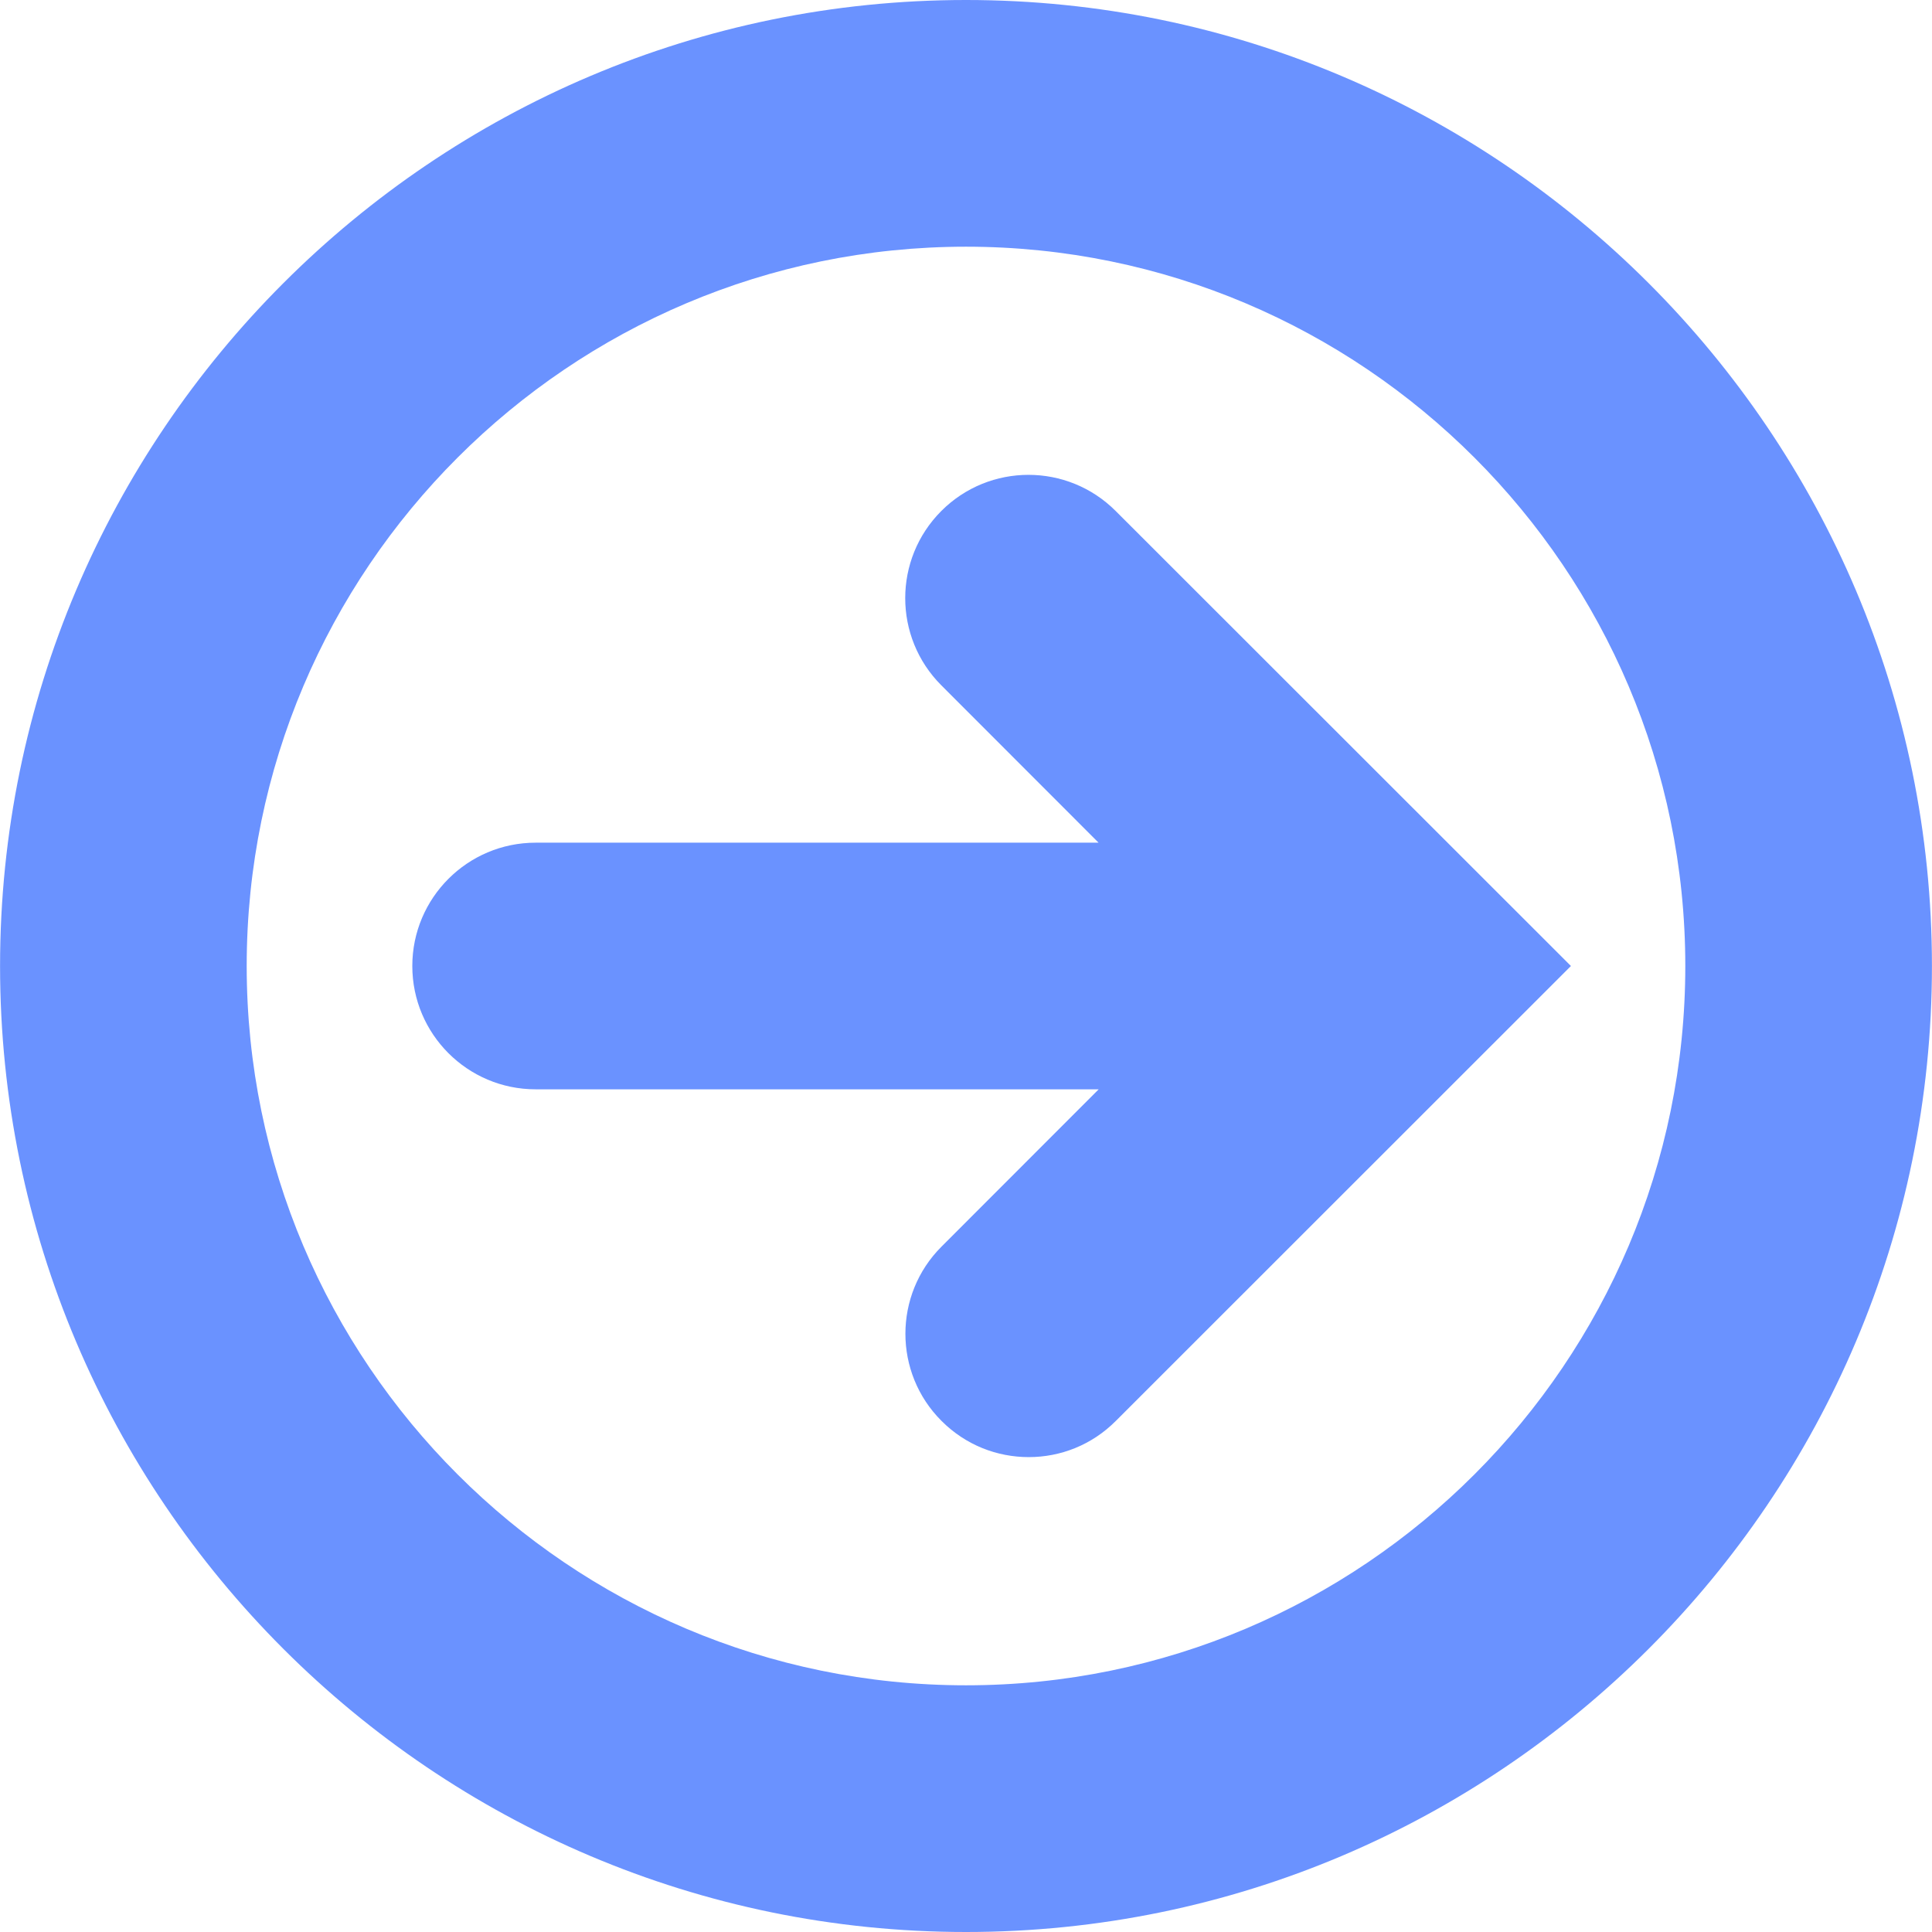
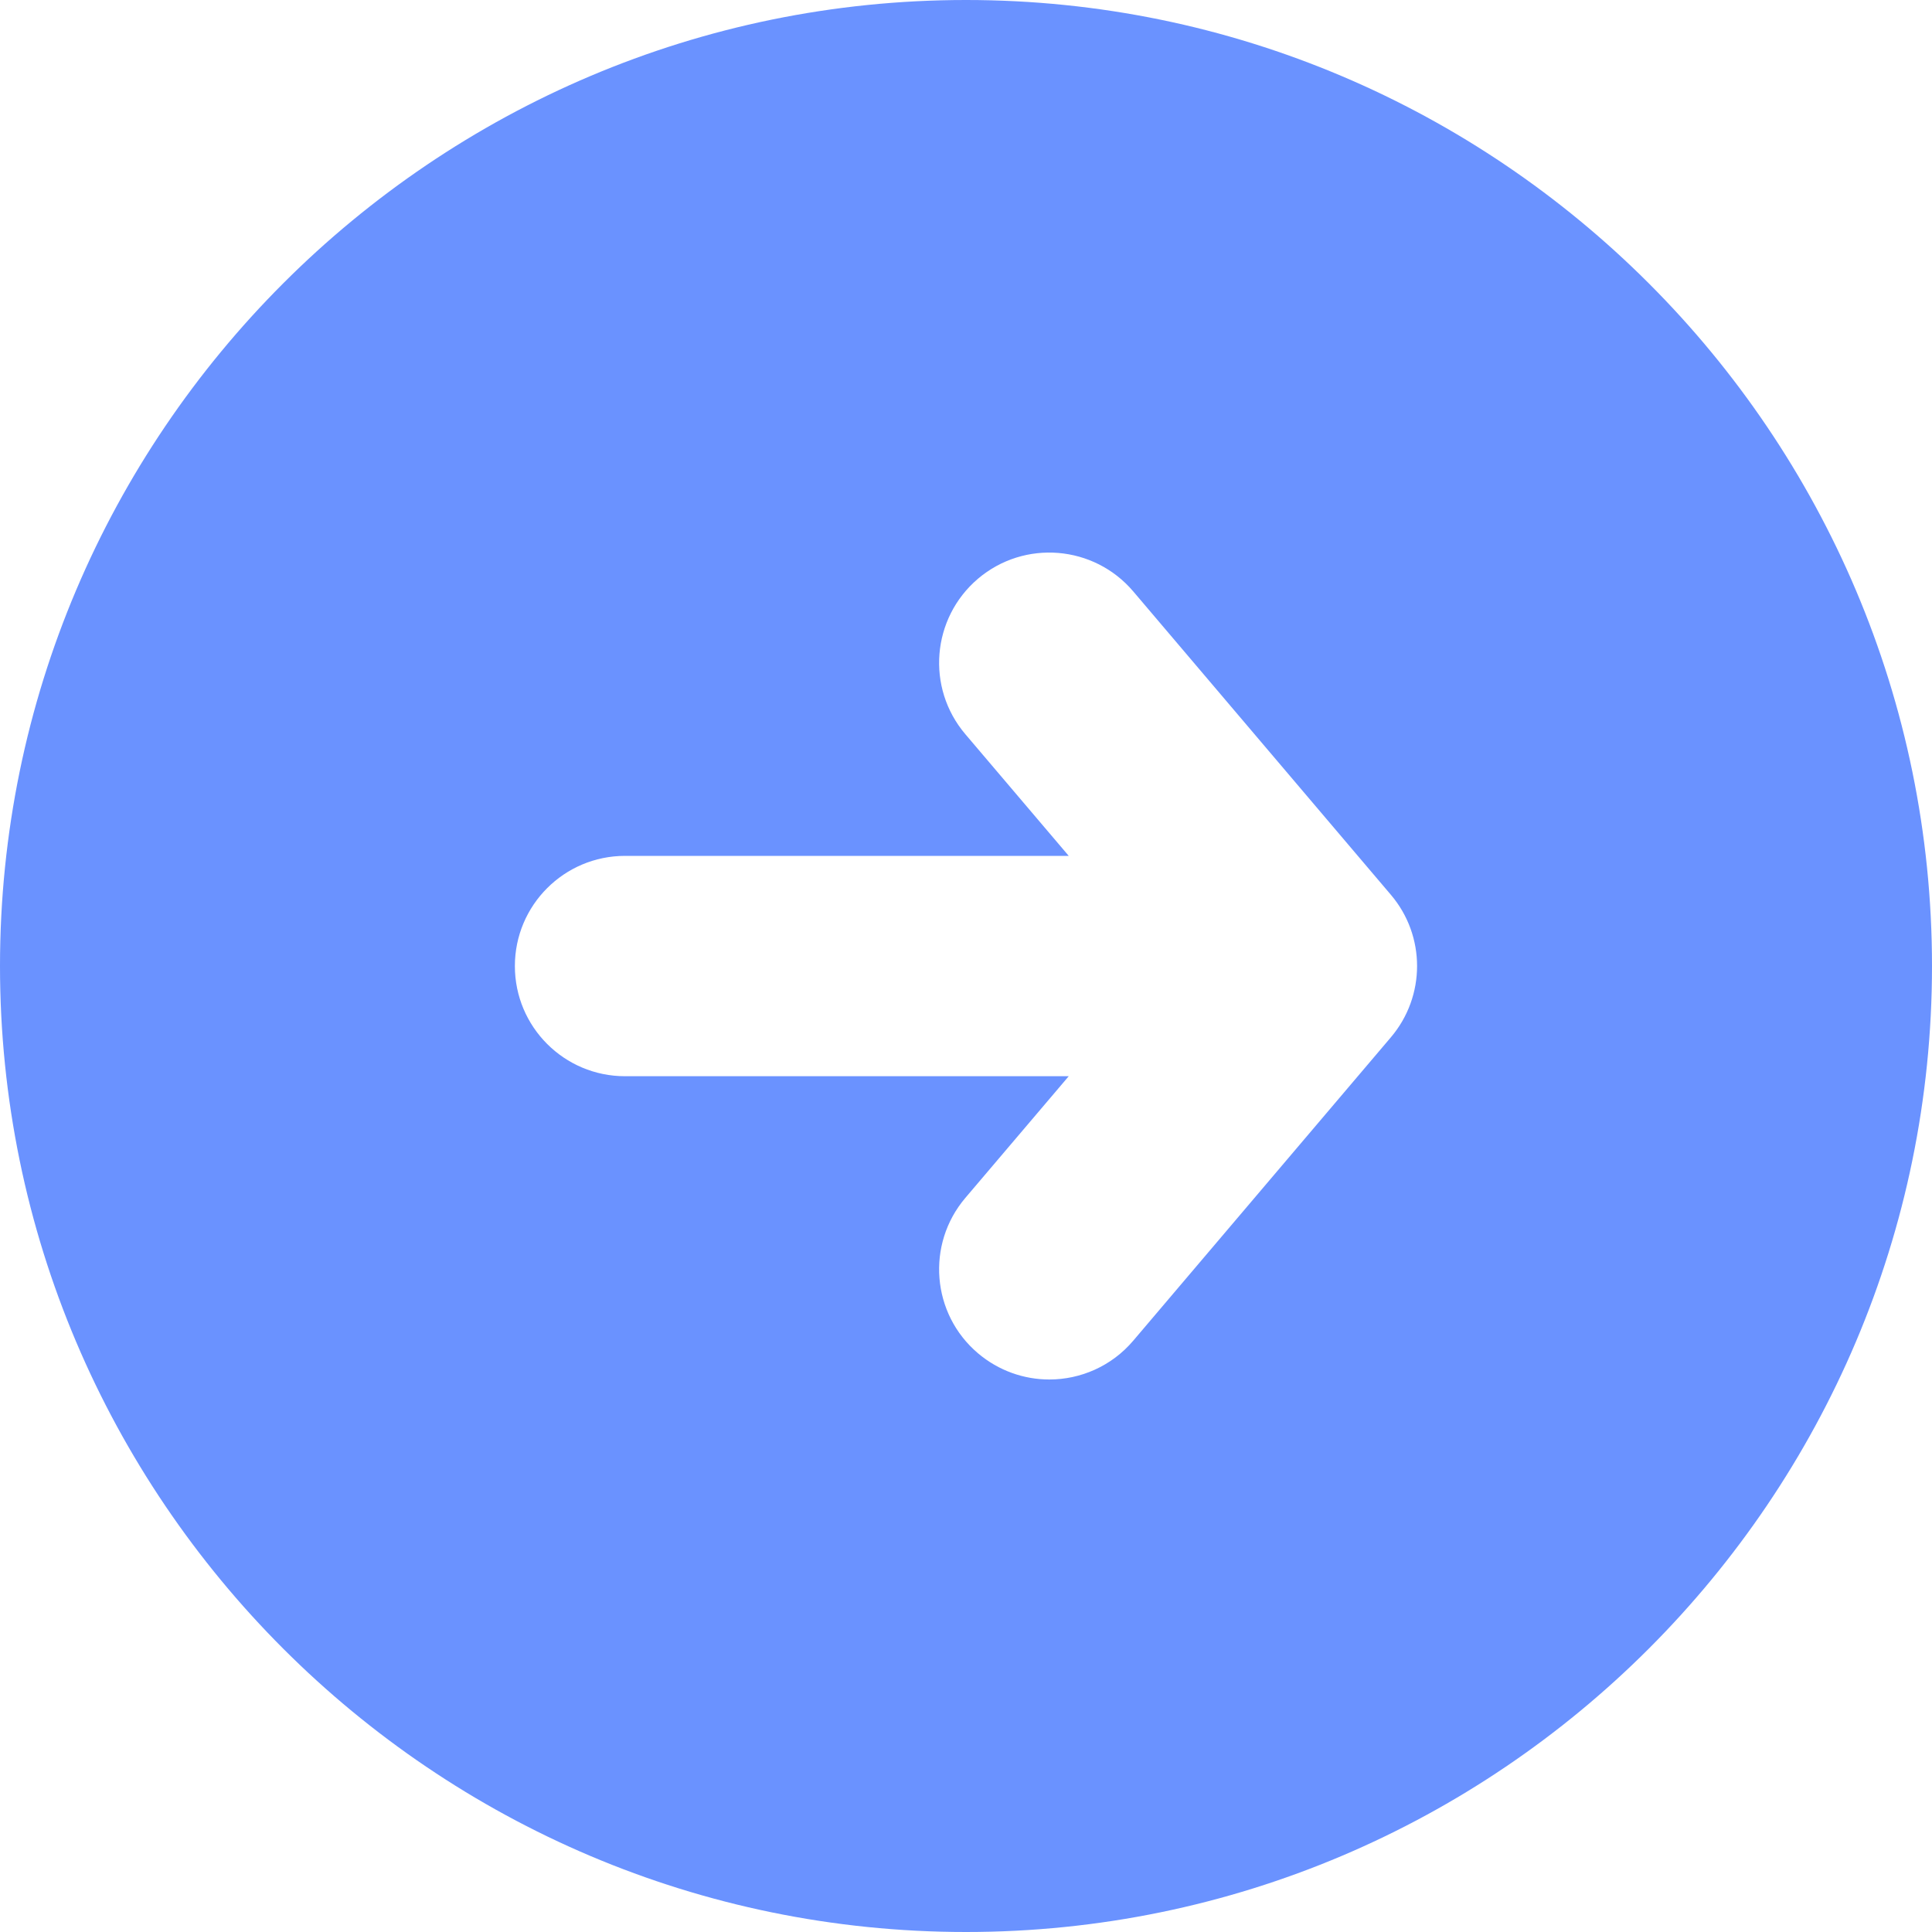
- <svg xmlns="http://www.w3.org/2000/svg" version="1.1" id="Capa_1" x="0px" y="0px" width="31.334px" height="31.334px" viewBox="0 0 31.334 31.334" style="enable-background:new 0 0 31.334 31.334;" xml:space="preserve">
+ <svg xmlns="http://www.w3.org/2000/svg" version="1.1" id="Capa_1" x="0px" y="0px" width="40px" height="40px" viewBox="0 0 40 40" style="enable-background:new 0 0 40 40;" xml:space="preserve">
  <g>
-     <path d="M25.478,15.667l-7.381,7.378c-0.391,0.393-0.9,0.587-1.412,0.587c-0.514,0-1.023-0.194-1.415-0.587   c-0.781-0.779-0.781-2.047,0-2.827l2.549-2.551H8.687c-1.104,0-2-0.896-2-2c0-1.104,0.896-2,2-2h9.13l-2.55-2.552   c-0.781-0.781-0.781-2.047,0-2.828c0.78-0.781,2.046-0.781,2.827,0L25.478,15.667z M31.333,15.667   c0,8.64-7.027,15.667-15.666,15.667c-8.64,0-15.666-7.027-15.666-15.667C0.001,7.028,7.027,0,15.667,0   C24.306,0,31.333,7.028,31.333,15.667z M27.333,15.667c0-6.433-5.232-11.666-11.666-11.666c-6.433,0-11.666,5.232-11.666,11.666   c0,6.435,5.233,11.666,11.666,11.666C22.101,27.333,27.333,22.102,27.333,15.667z" fill="#6A92FF" />
+     <path d="M20,0C8.973,0,0,8.973,0,20c0,11.027,8.973,20,20,20c11.027,0,20-8.973,20-20C40,8.973,31.027,0,20,0z M28.796,21.477   l-5.332,6.279c-0.45,0.531-1.094,0.805-1.739,0.805c-0.521,0-1.047-0.179-1.477-0.543c-0.96-0.813-1.078-2.254-0.263-3.215   l2.142-2.521h-9.186c-1.26,0-2.281-1.021-2.281-2.281s1.021-2.281,2.281-2.281h9.186l-2.142-2.521   c-0.815-0.961-0.697-2.4,0.263-3.217c0.96-0.815,2.4-0.697,3.216,0.264l5.332,6.279C29.52,19.375,29.52,20.625,28.796,21.477z" fill="#6A92FF" />
  </g>
  <g>
</g>
  <g>
</g>
  <g>
</g>
  <g>
</g>
  <g>
</g>
  <g>
</g>
  <g>
</g>
  <g>
</g>
  <g>
</g>
  <g>
</g>
  <g>
</g>
  <g>
</g>
  <g>
</g>
  <g>
</g>
  <g>
</g>
</svg>
